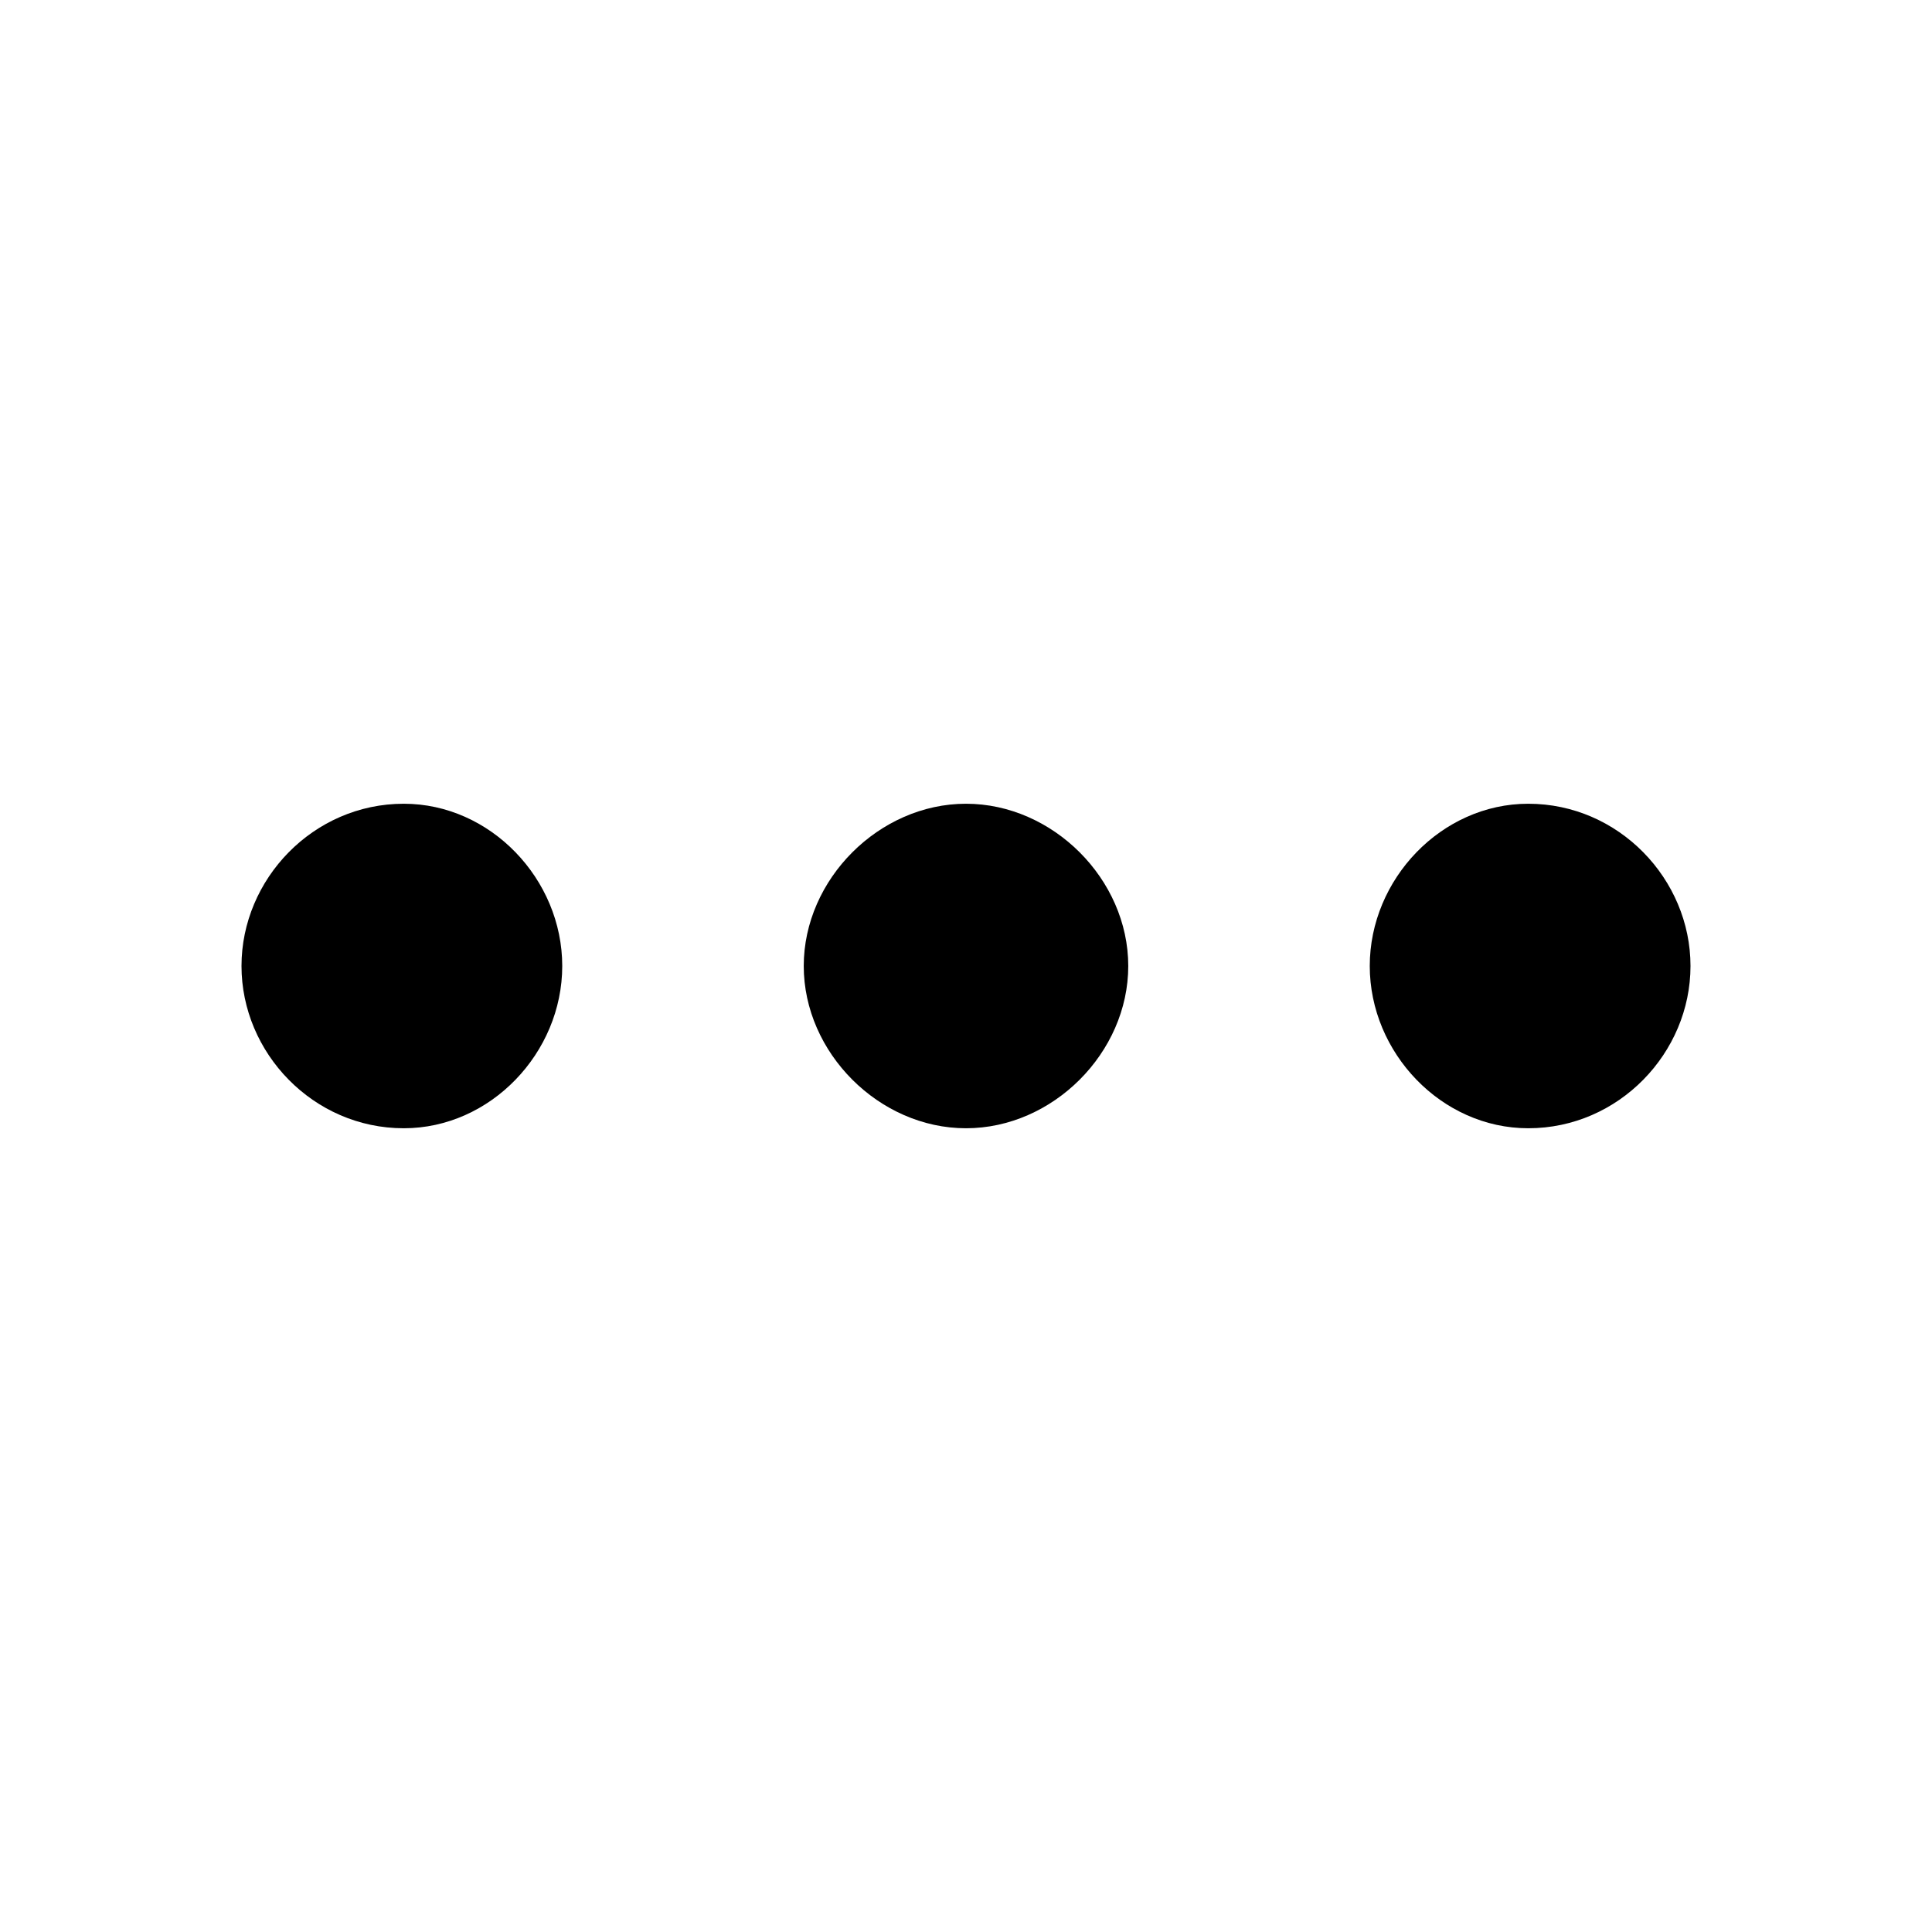
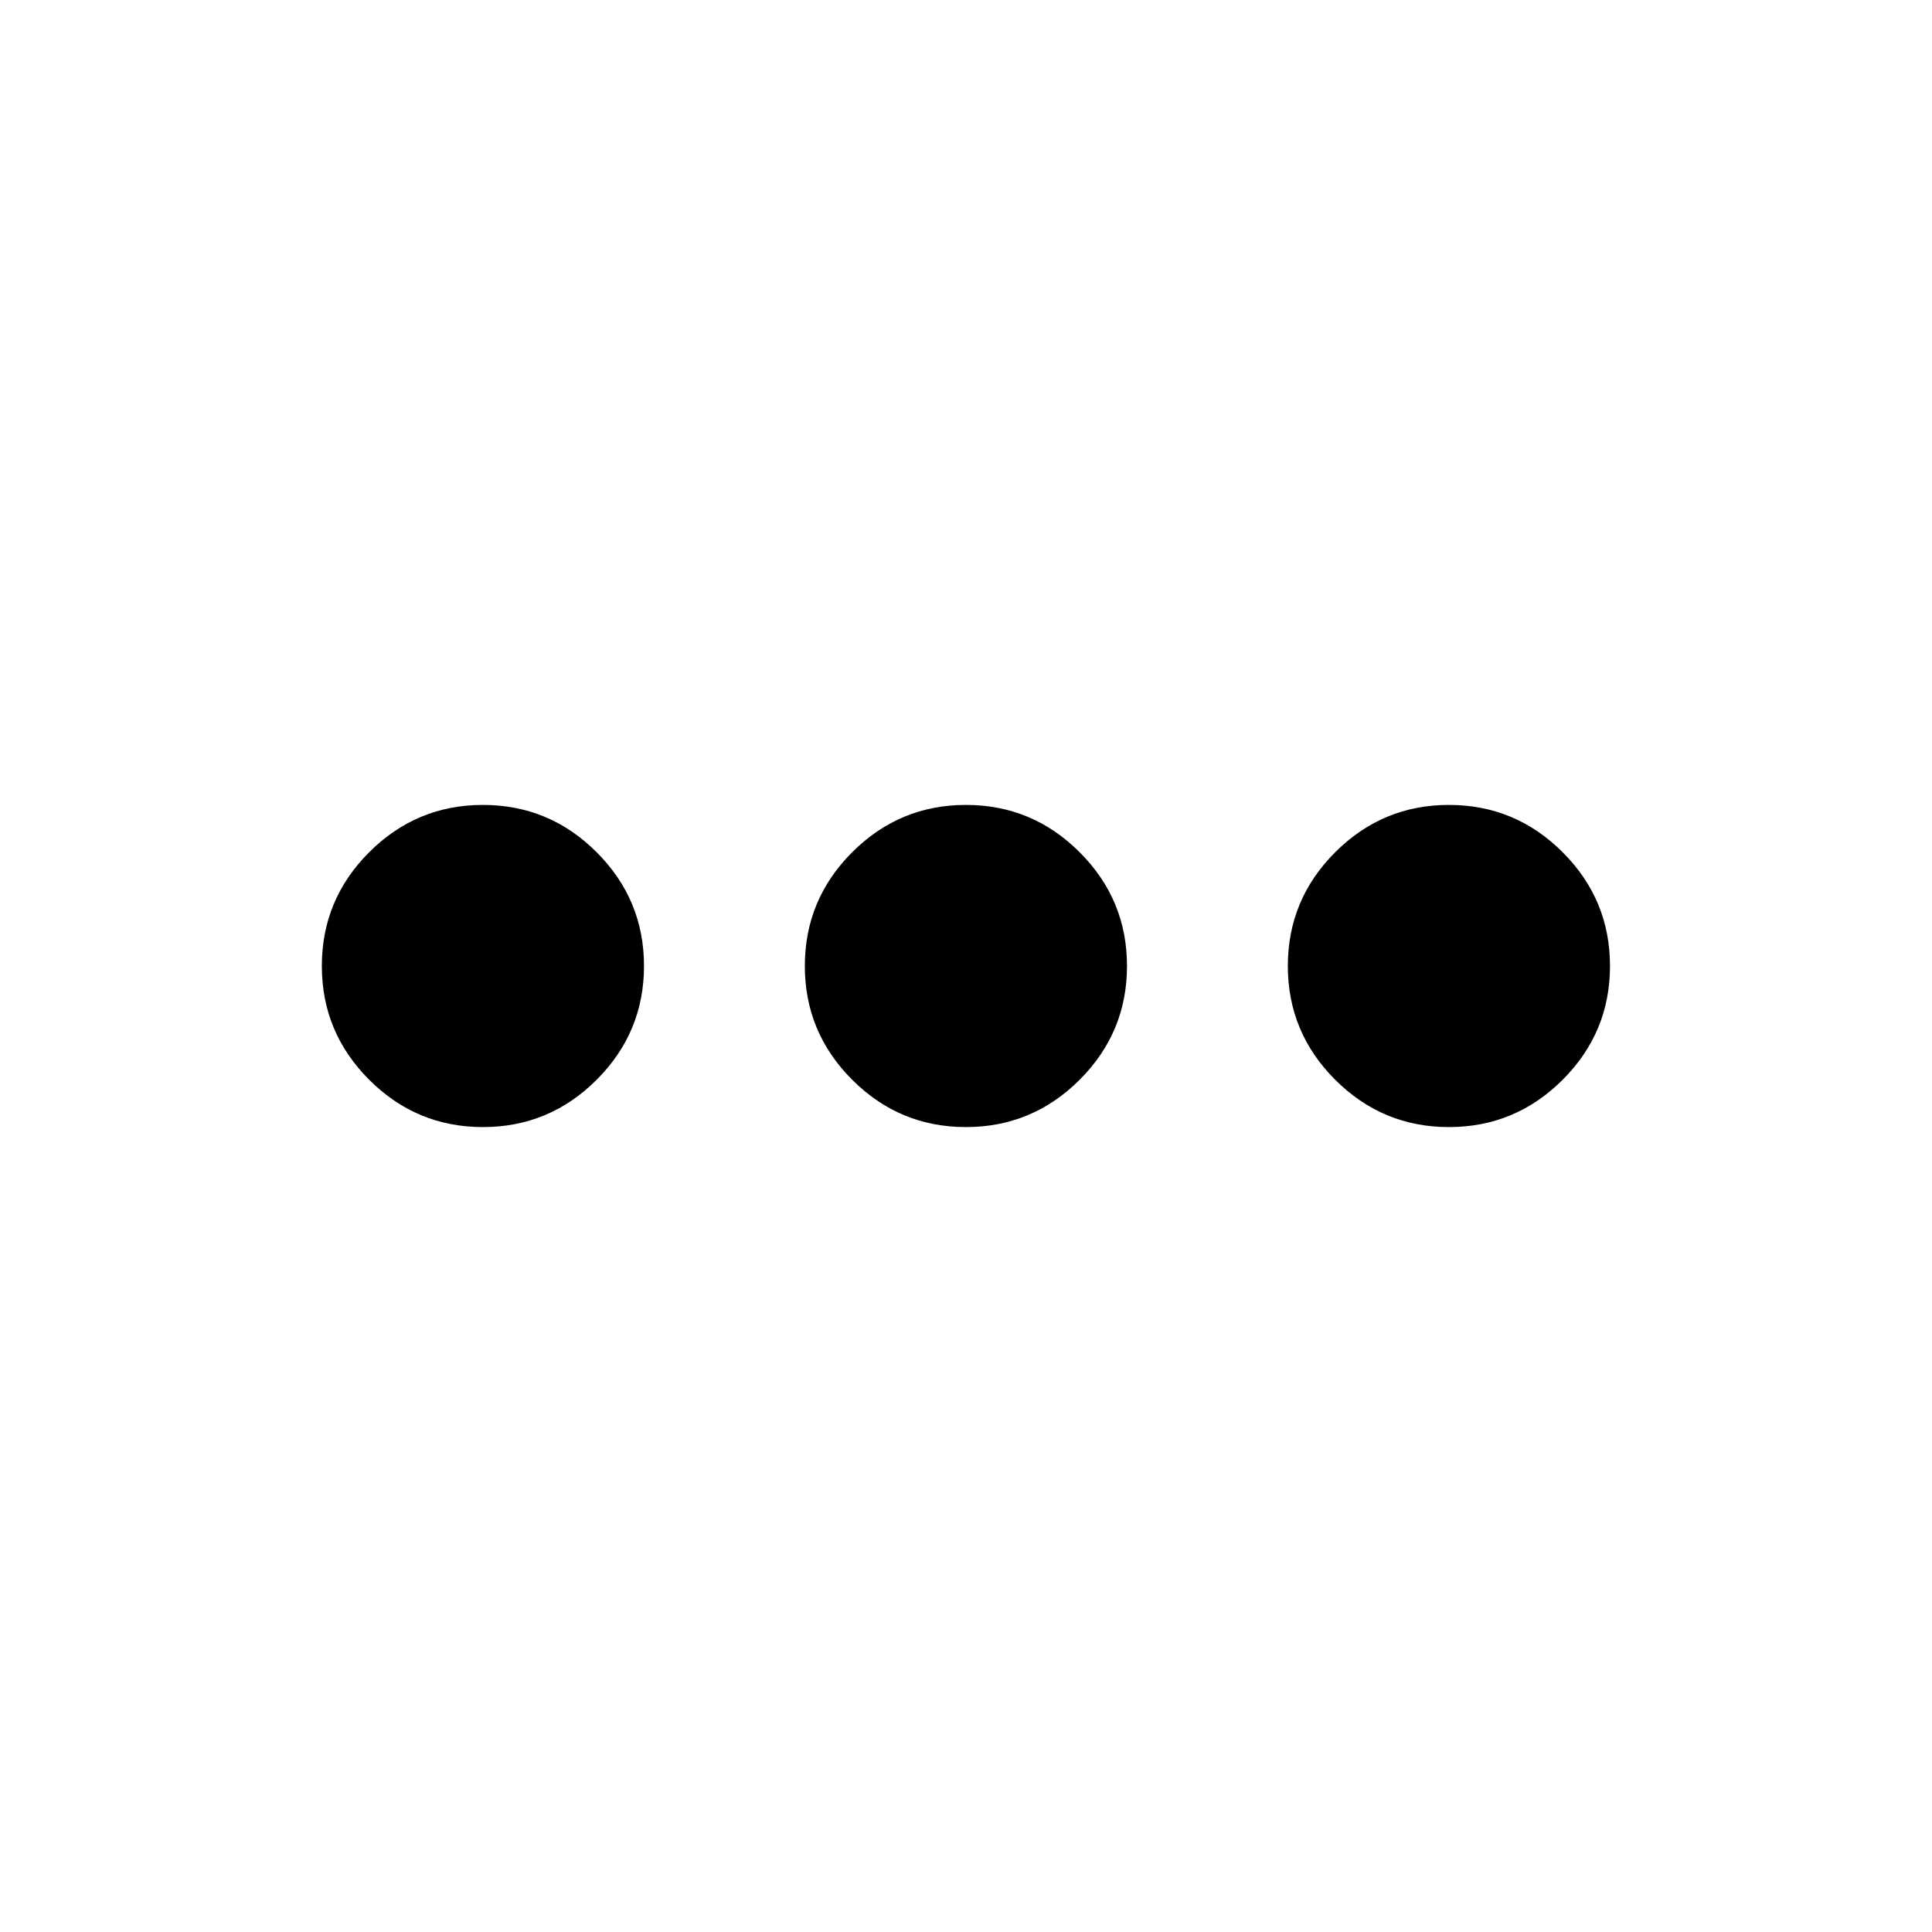
- <svg xmlns="http://www.w3.org/2000/svg" viewBox="0 0 512 512">
-   <path d="m107 213c-24 0-43 20-43 43 0 23 19 43 43 43 23 0 42-20 42-43 0-23-19-43-42-43z m298 0c-23 0-42 20-42 43 0 23 19 43 42 43 24 0 43-20 43-43 0-23-19-43-43-43z m-149 0c-23 0-43 20-43 43 0 23 20 43 43 43 23 0 43-20 43-43 0-23-20-43-43-43z" />
+ <svg xmlns="http://www.w3.org/2000/svg" viewBox="0 0 24 24">
+   <path d="m20 12c0 .55-.196 1.021-.588 1.413s-.863.588-1.413.588-1.021-.196-1.413-.588-.588-.863-.588-1.413.196-1.021.588-1.413.863-.588 1.413-.588 1.021.196 1.413.588.588.863.588 1.413zm-6 0c0 .55-.196 1.021-.588 1.413s-.863.588-1.413.588-1.021-.196-1.413-.588-.588-.863-.588-1.413.196-1.021.588-1.413.863-.588 1.413-.588 1.021.196 1.413.588.588.863.588 1.413zm-6 0c0 .55-.196 1.021-.588 1.413s-.863.588-1.413.588-1.021-.196-1.413-.588-.588-.863-.588-1.413.196-1.021.588-1.413.863-.588 1.413-.588 1.021.196 1.413.588.588.863.588 1.413z" />
</svg>
